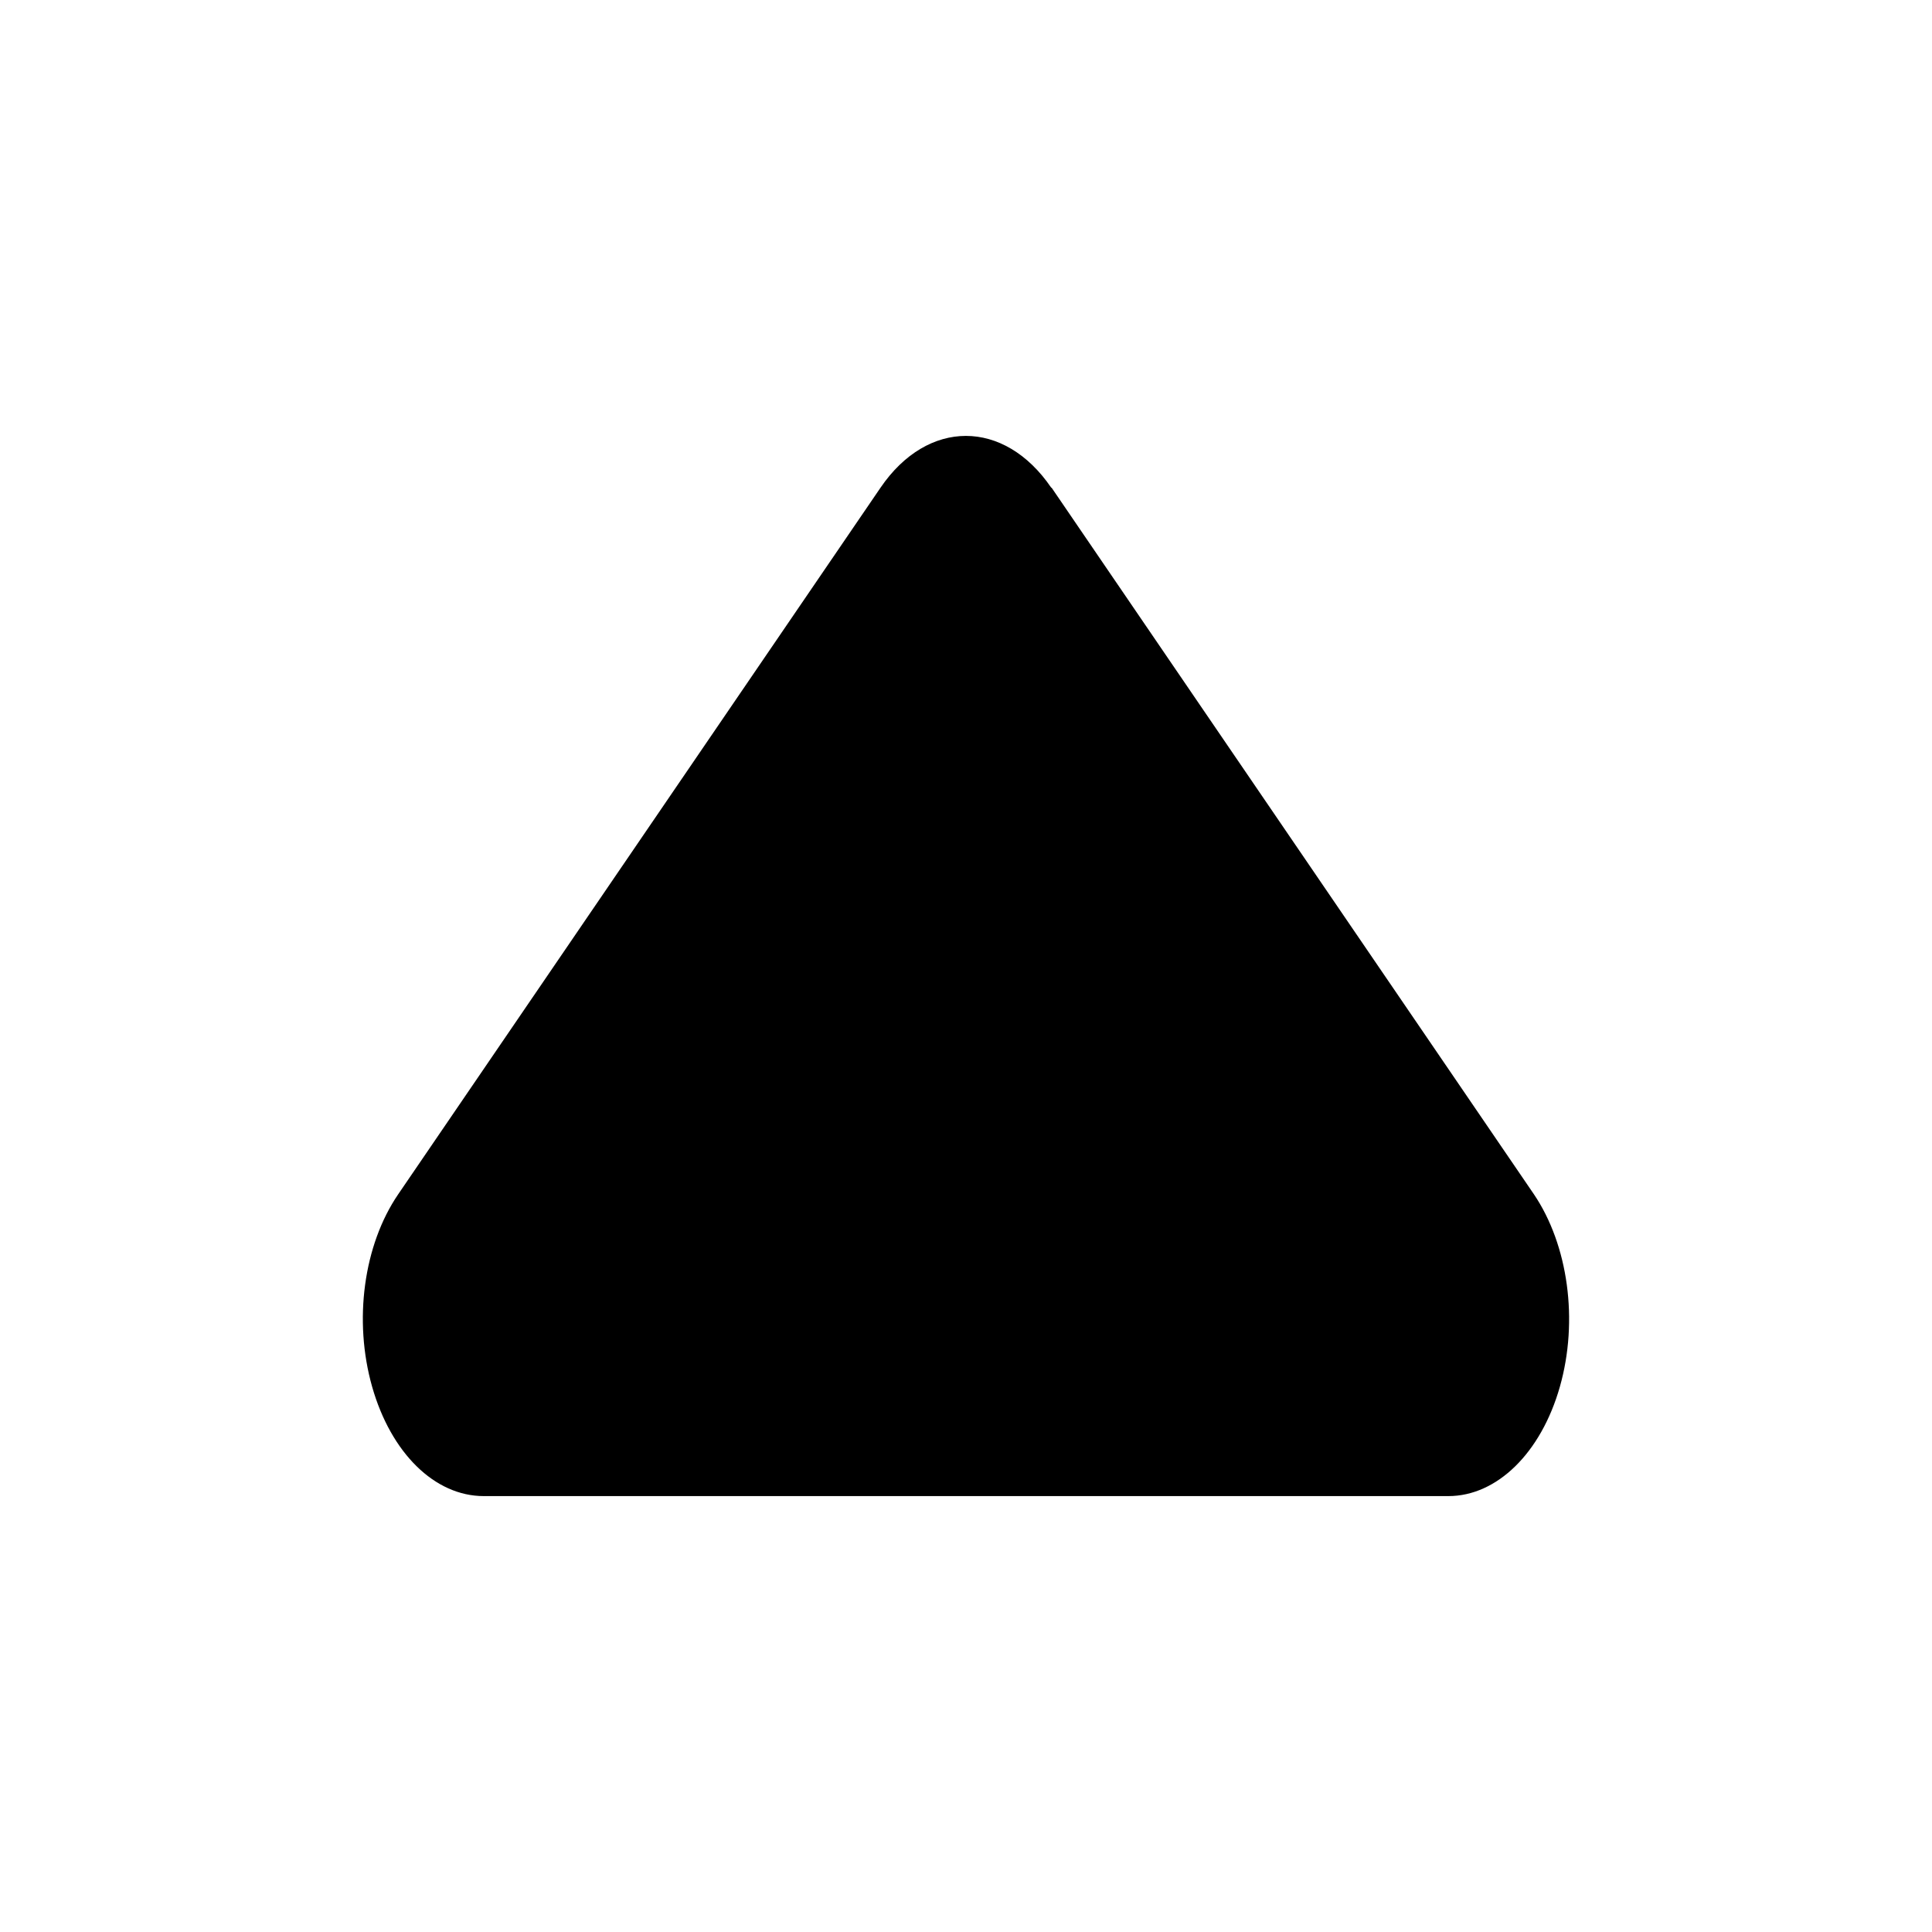
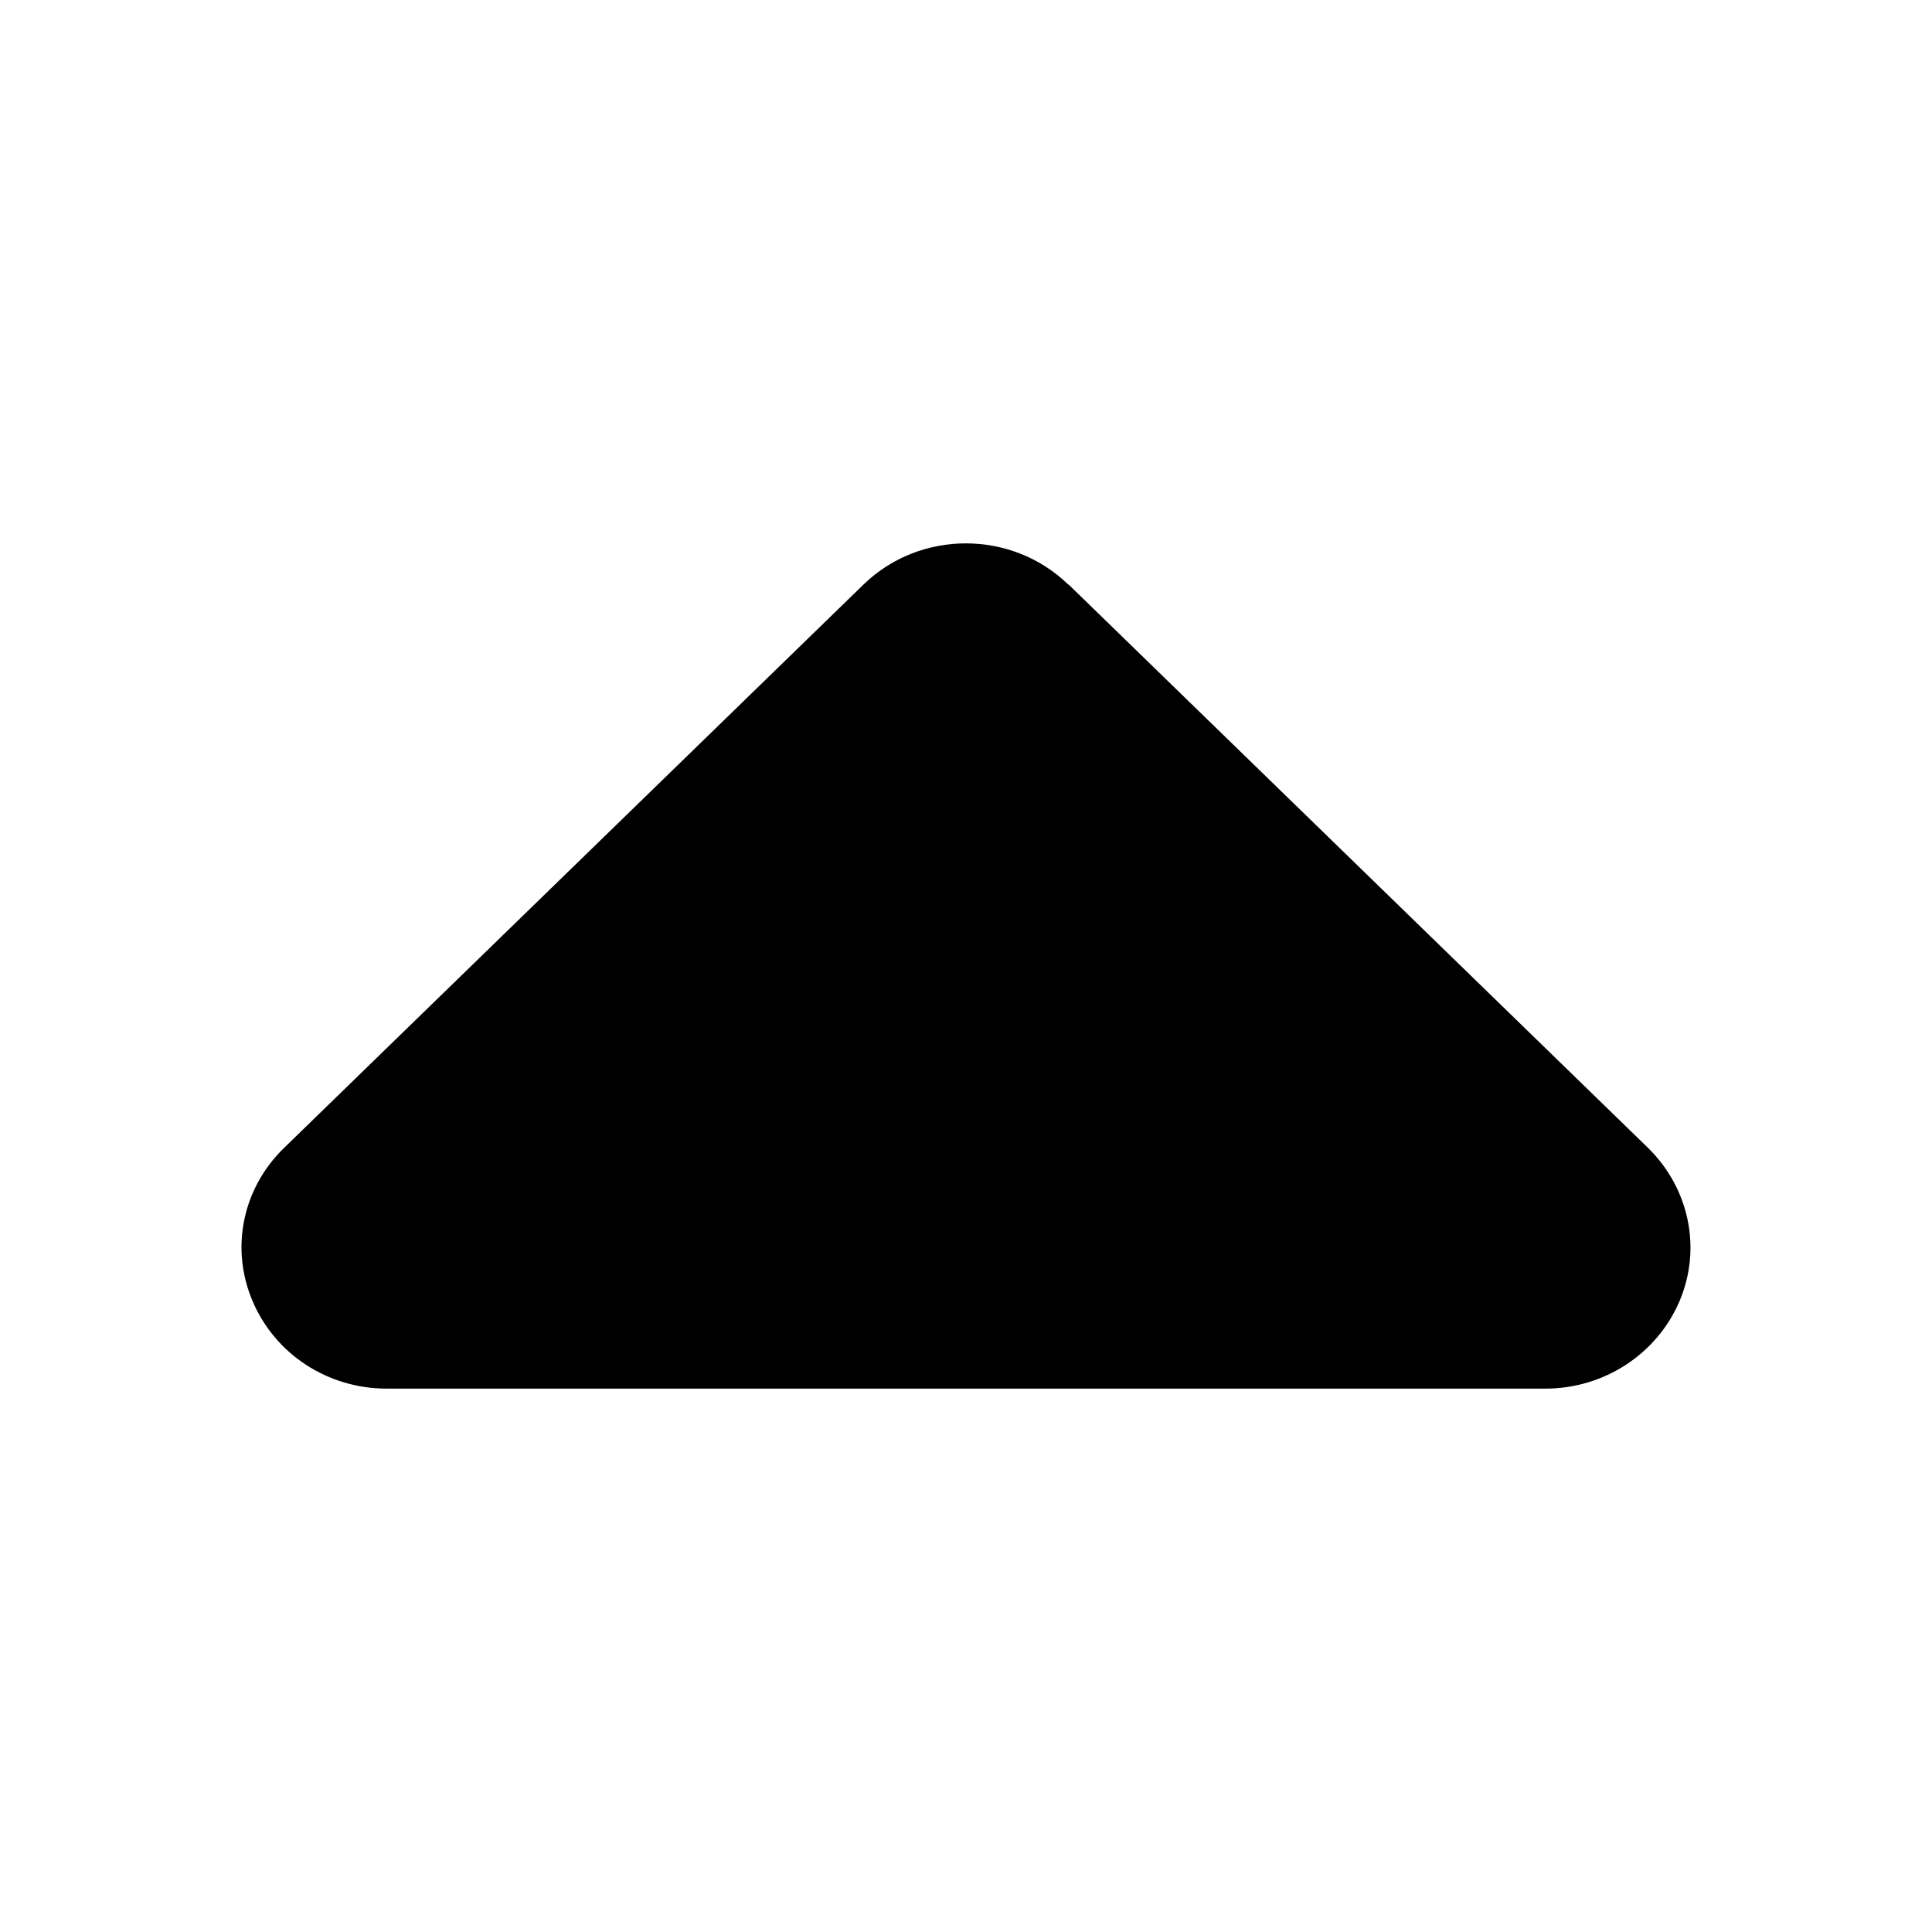
<svg xmlns="http://www.w3.org/2000/svg" viewBox="0 0 16 16">
-   <path d="M8.706 4.039C8.316 3.467 7.682 3.467 7.292 4.039L3.298 9.89C3.011 10.31 2.926 10.936 3.082 11.485C3.238 12.033 3.6 12.39 4.006 12.39H11.995C12.397 12.39 12.762 12.033 12.918 11.485C13.074 10.936 12.987 10.31 12.703 9.89L8.709 4.039H8.706Z" />
+   <path d="M8.848 4.842C8.379 4.386 7.618 4.386 7.15 4.842L2.352 9.507C2.007 9.842 1.905 10.341 2.093 10.778C2.28 11.216 2.715 11.5 3.202 11.5H12.798C13.282 11.5 13.72 11.216 13.908 10.778C14.095 10.341 13.99 9.842 13.649 9.507L8.851 4.842H8.848Z" />
</svg>
